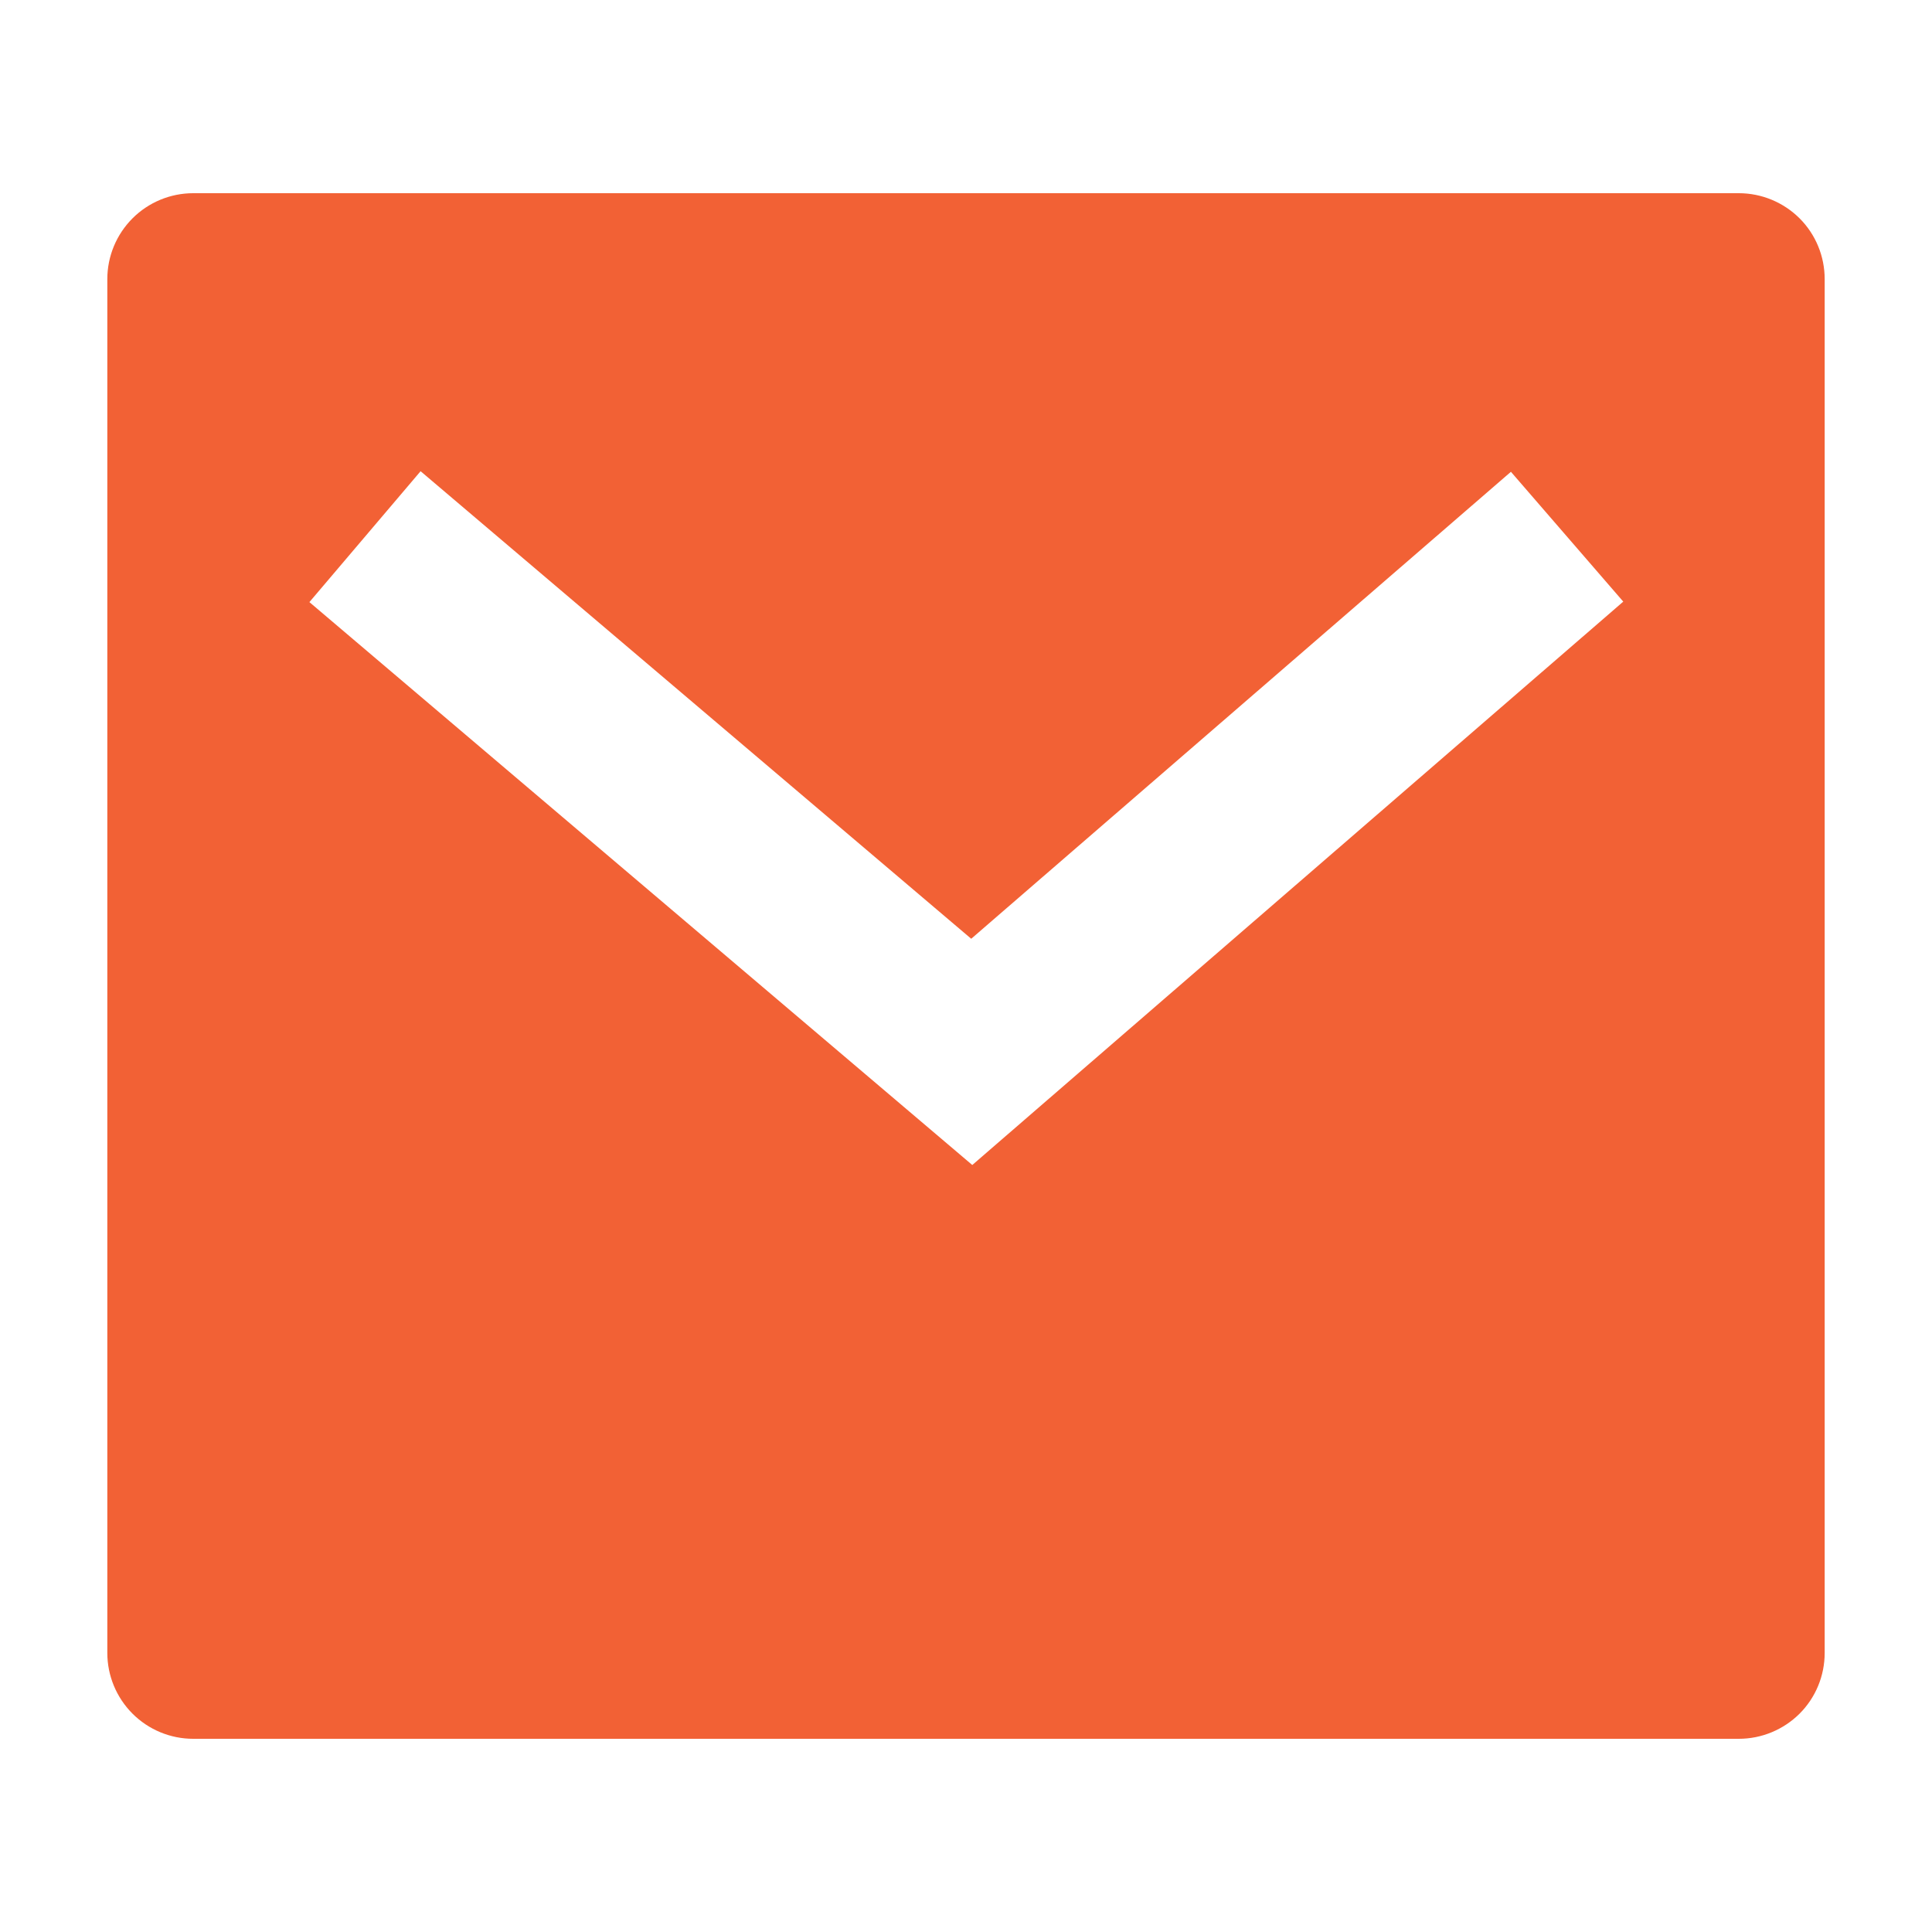
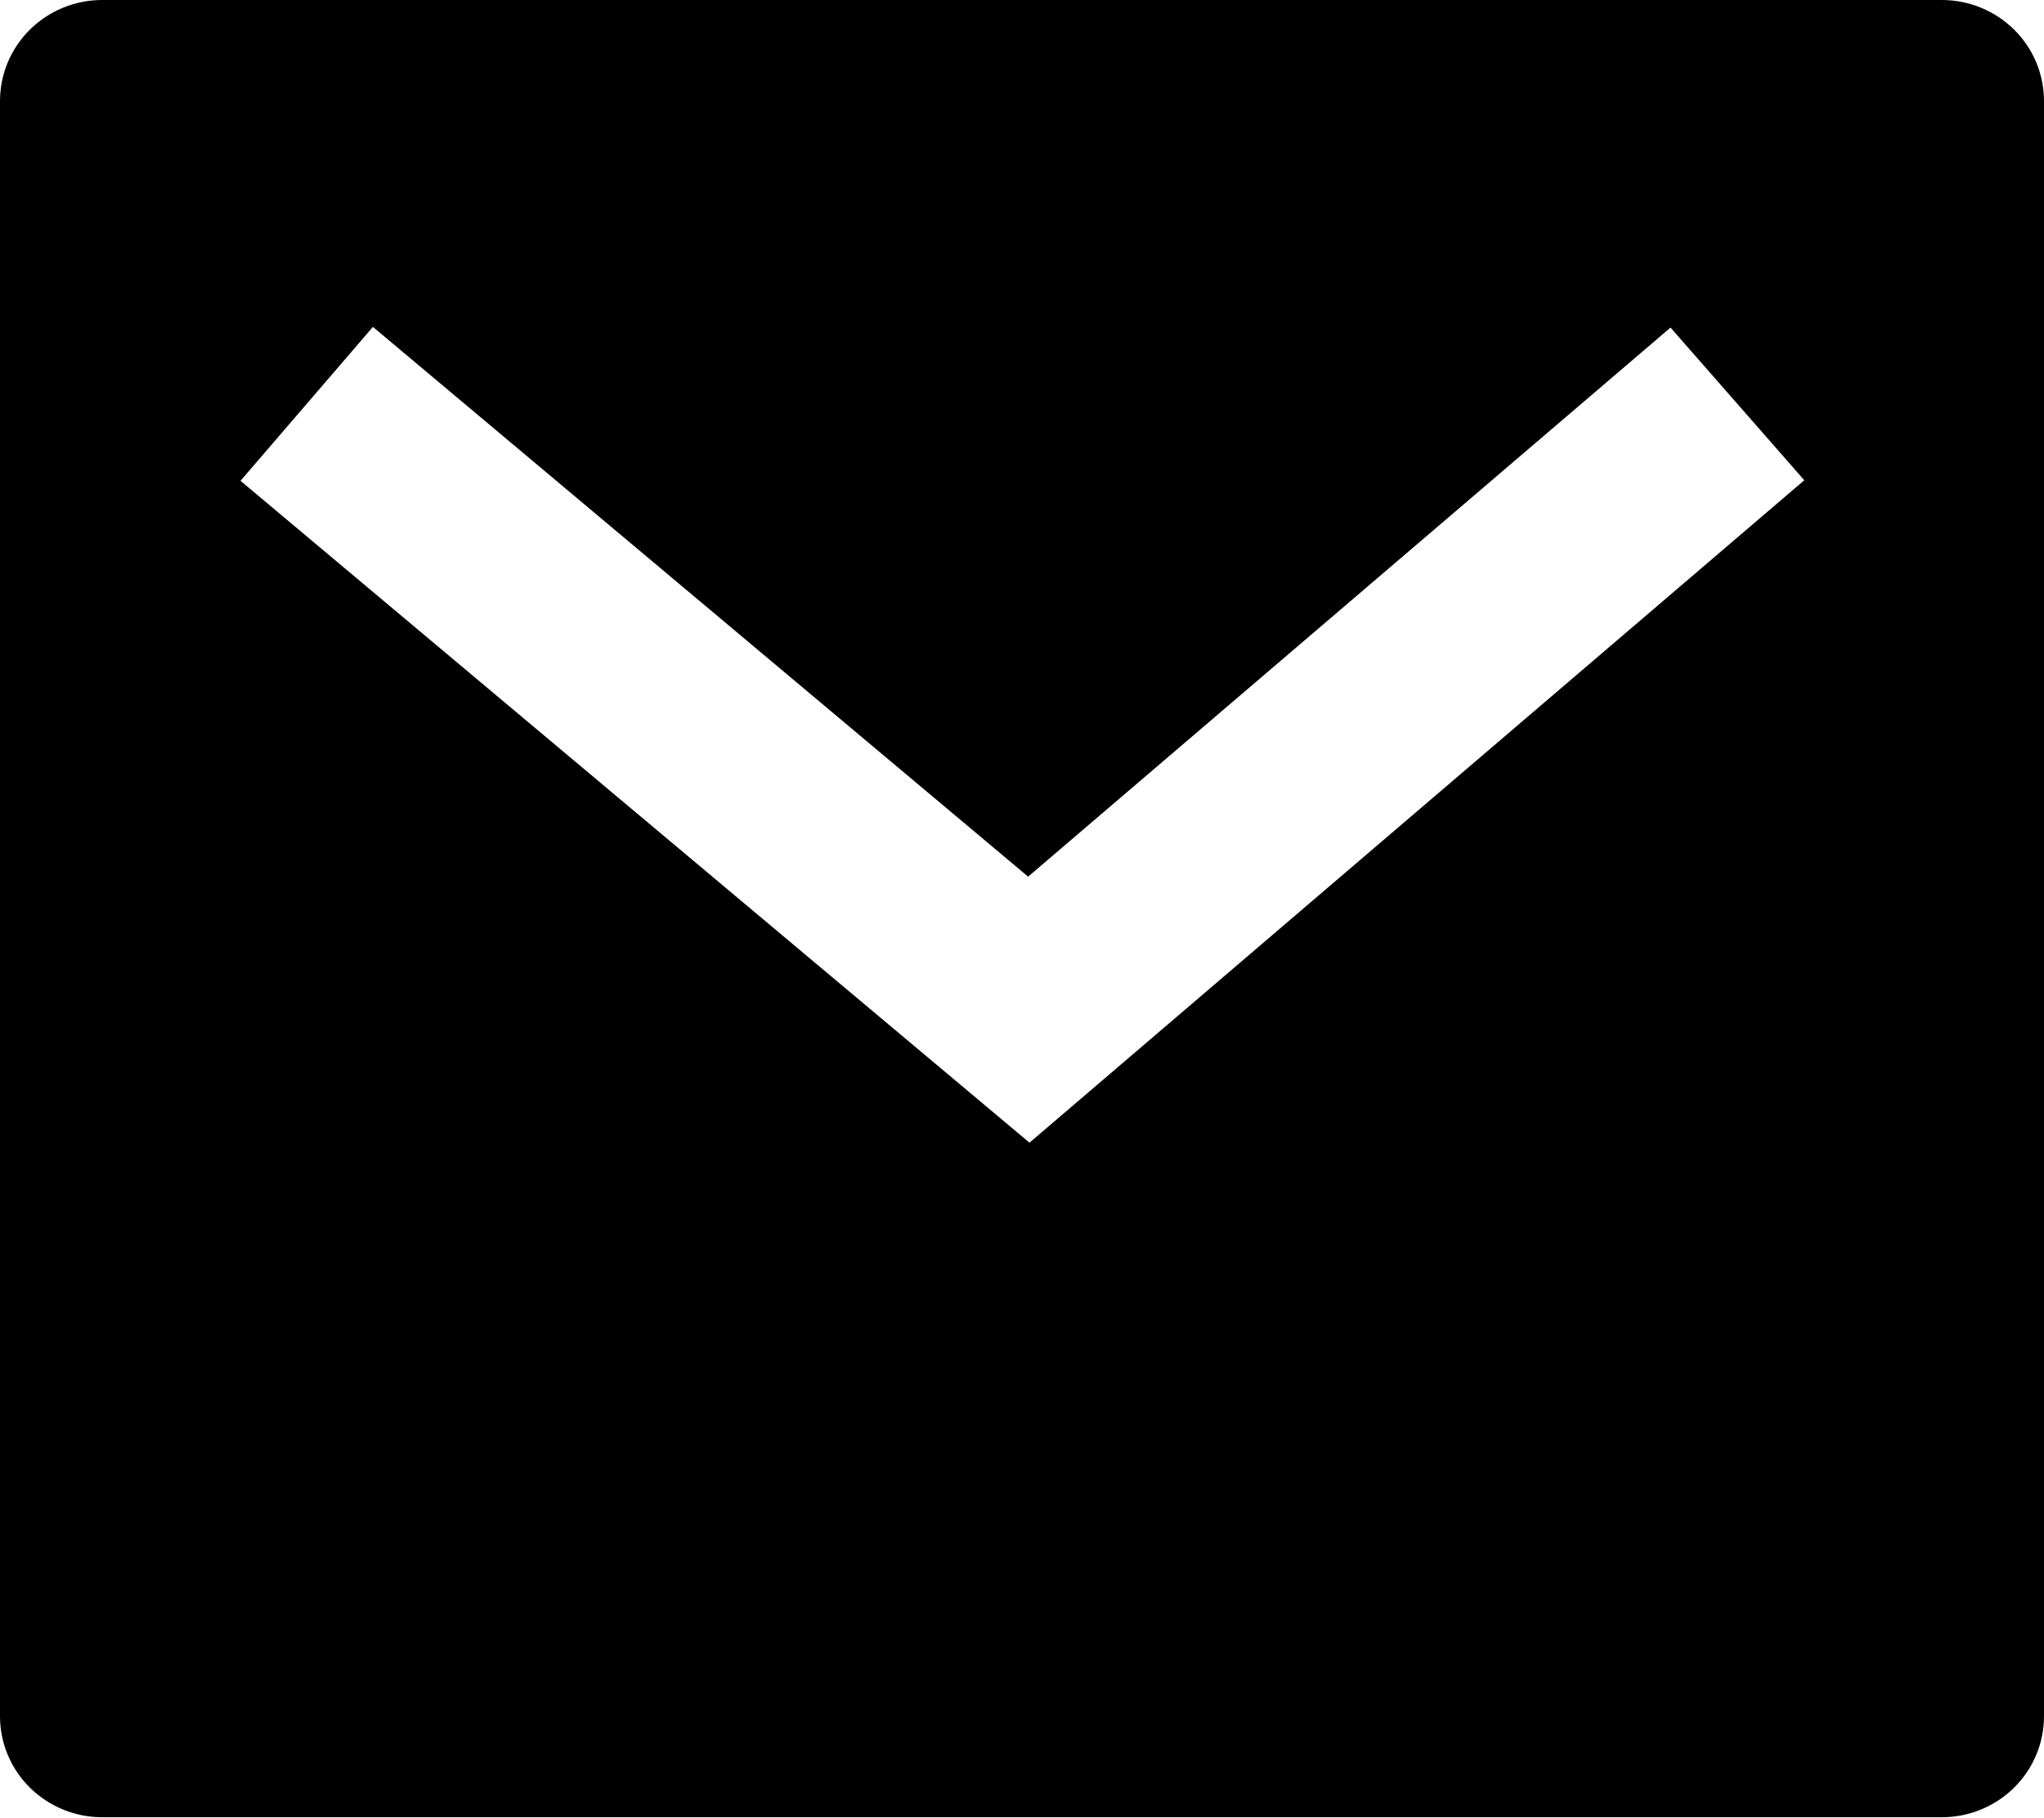
- <svg xmlns="http://www.w3.org/2000/svg" width="20" height="20" viewBox="0 0 20 20" fill="none">
-   <path d="M2 2H18C18.236 2 18.462 2.094 18.629 2.26C18.796 2.427 18.889 2.653 18.889 2.889V17.111C18.889 17.347 18.796 17.573 18.629 17.74C18.462 17.906 18.236 18 18 18H2C1.764 18 1.538 17.906 1.372 17.74C1.205 17.573 1.111 17.347 1.111 17.111V2.889C1.111 2.653 1.205 2.427 1.372 2.26C1.538 2.094 1.764 2 2 2ZM10.054 9.718L4.354 4.878L3.203 6.233L10.065 12.06L16.804 6.228L15.641 4.884L10.054 9.718Z" fill="#F26135" />
+ <svg xmlns="http://www.w3.org/2000/svg" width="18" height="16" fill="currentColor" viewBox="0 0 18 16">
+   <path d="M.9 0h16.2c.239 0 .468.094.636.26A.883.883 0 0 1 18 .89v14.22a.883.883 0 0 1-.264.629.906.906 0 0 1-.636.26H.9a.906.906 0 0 1-.636-.26A.883.883 0 0 1 0 15.11V.89C0 .653.095.427.264.26A.906.906 0 0 1 .9 0Zm8.154 7.718-5.77-4.84-1.166 1.355 6.948 5.827 6.823-5.832-1.178-1.344-5.657 4.834Z" />
</svg>
